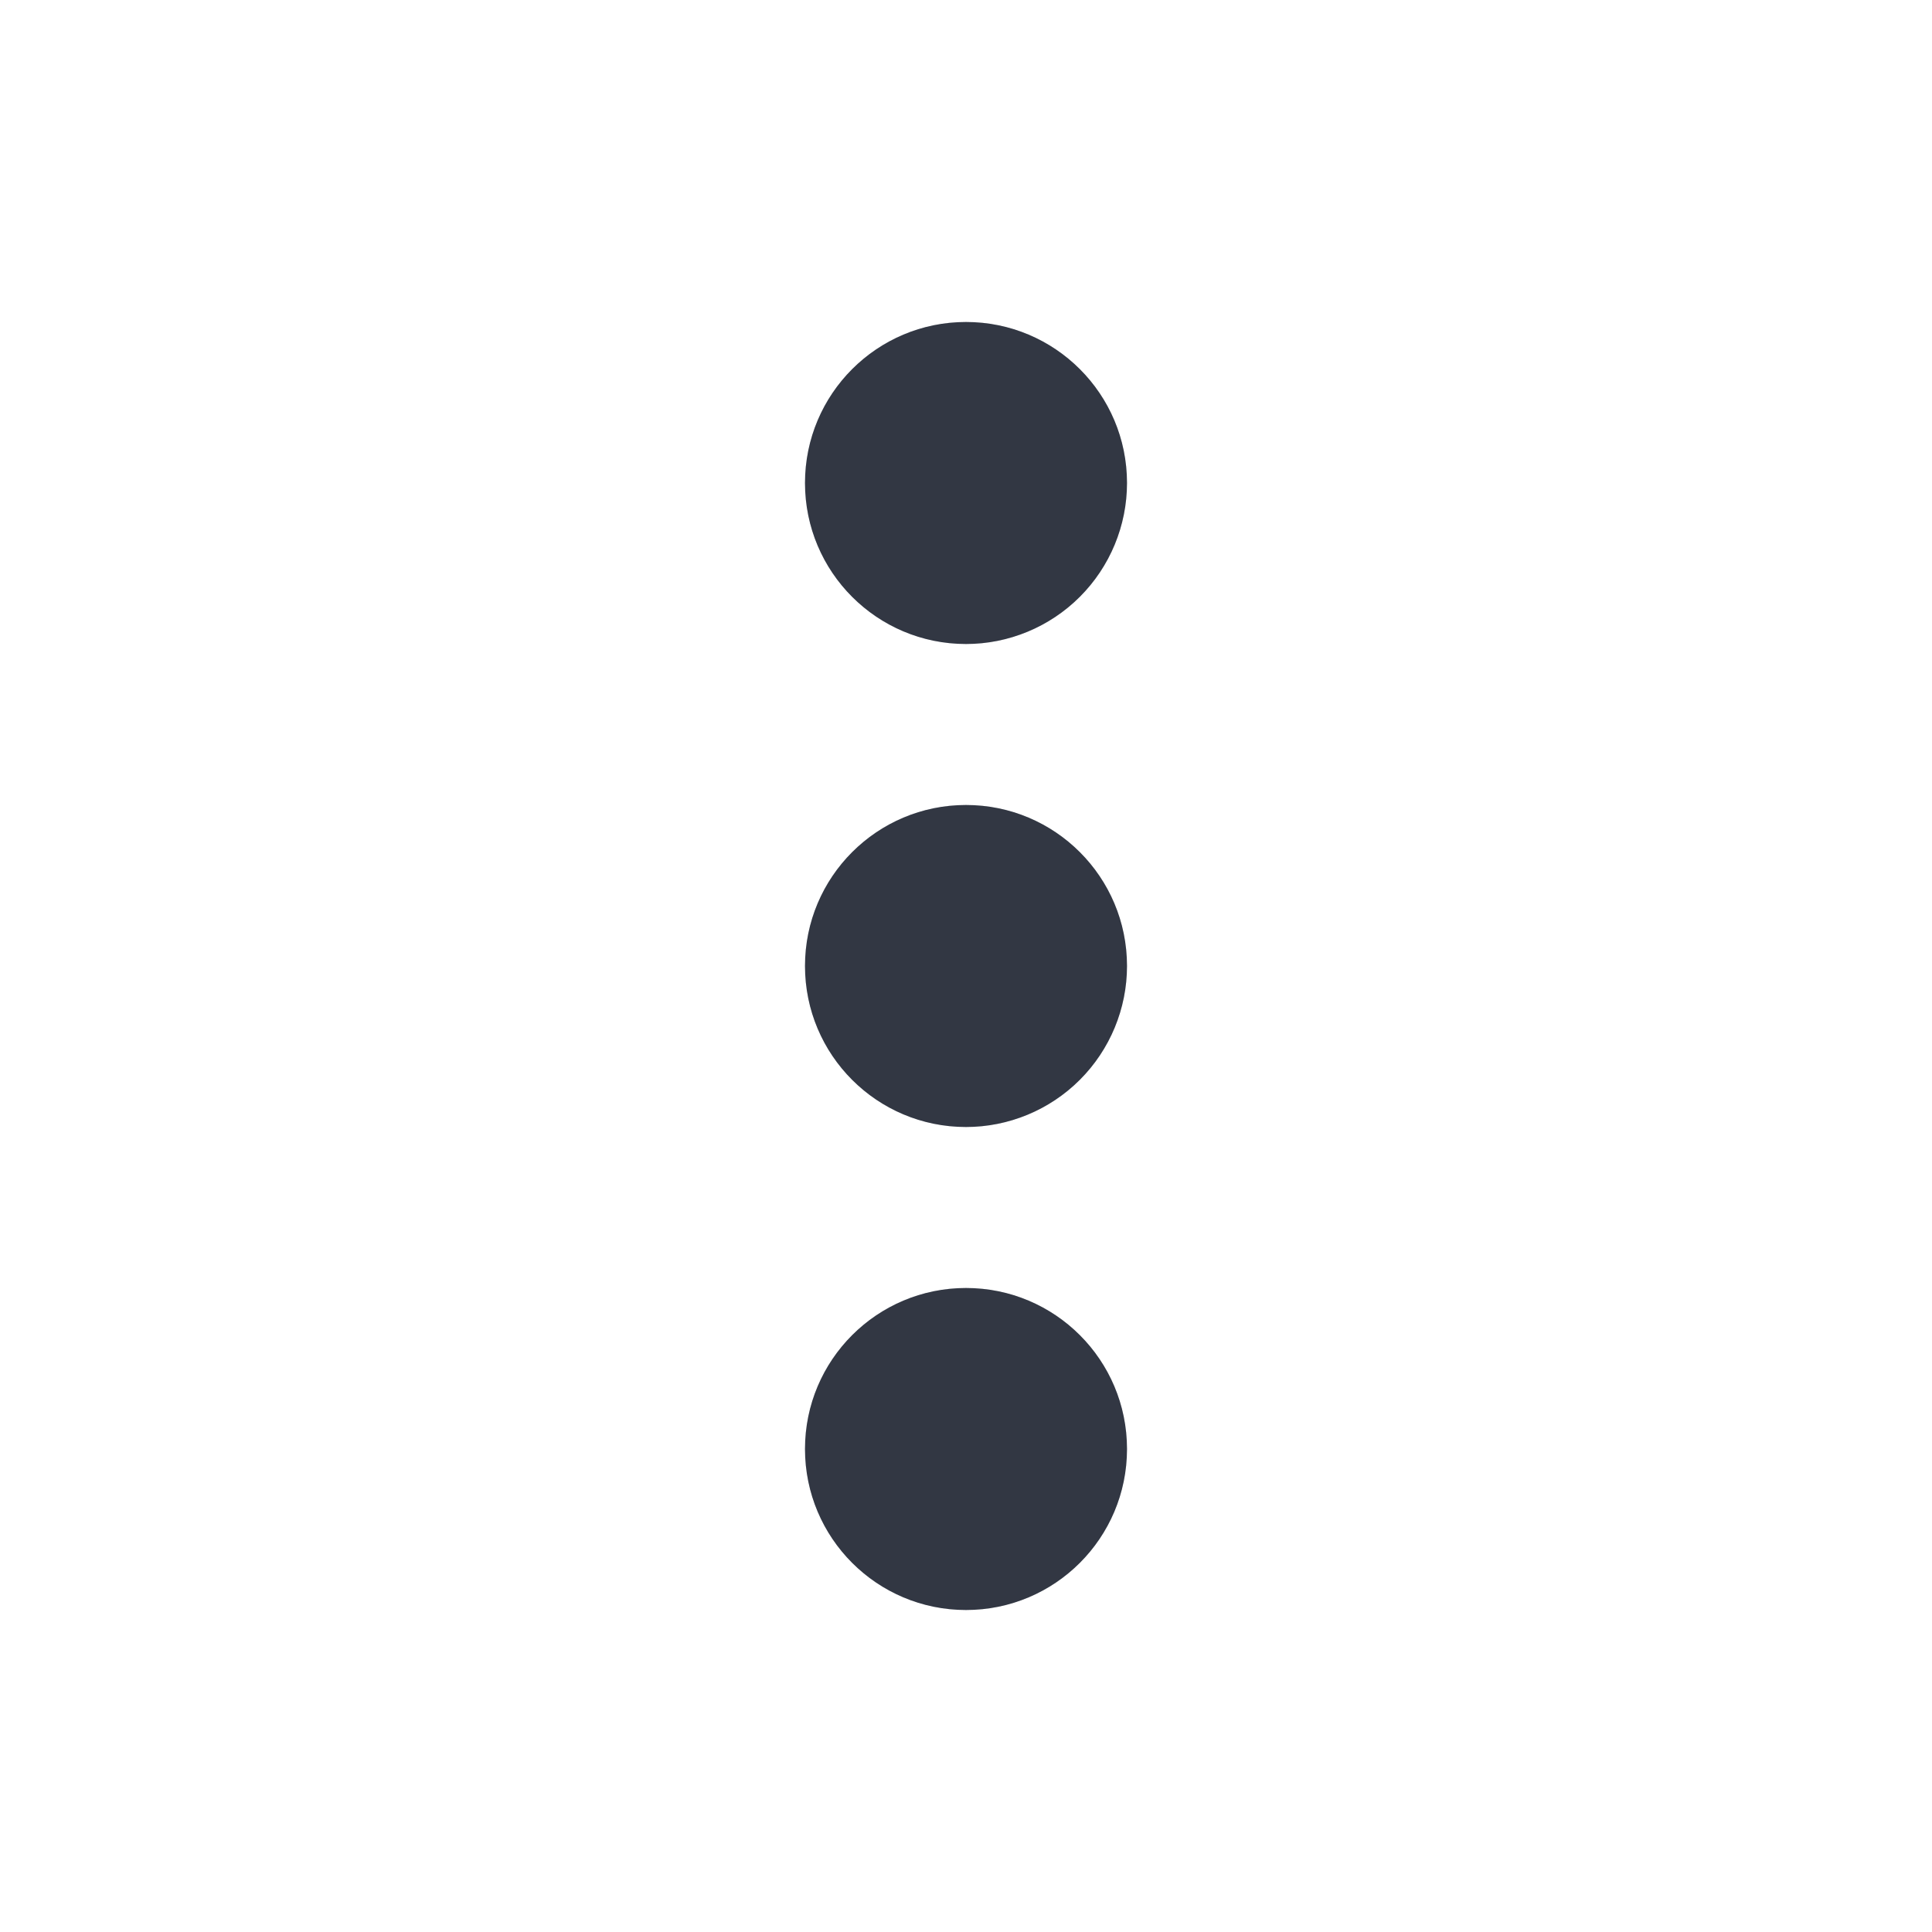
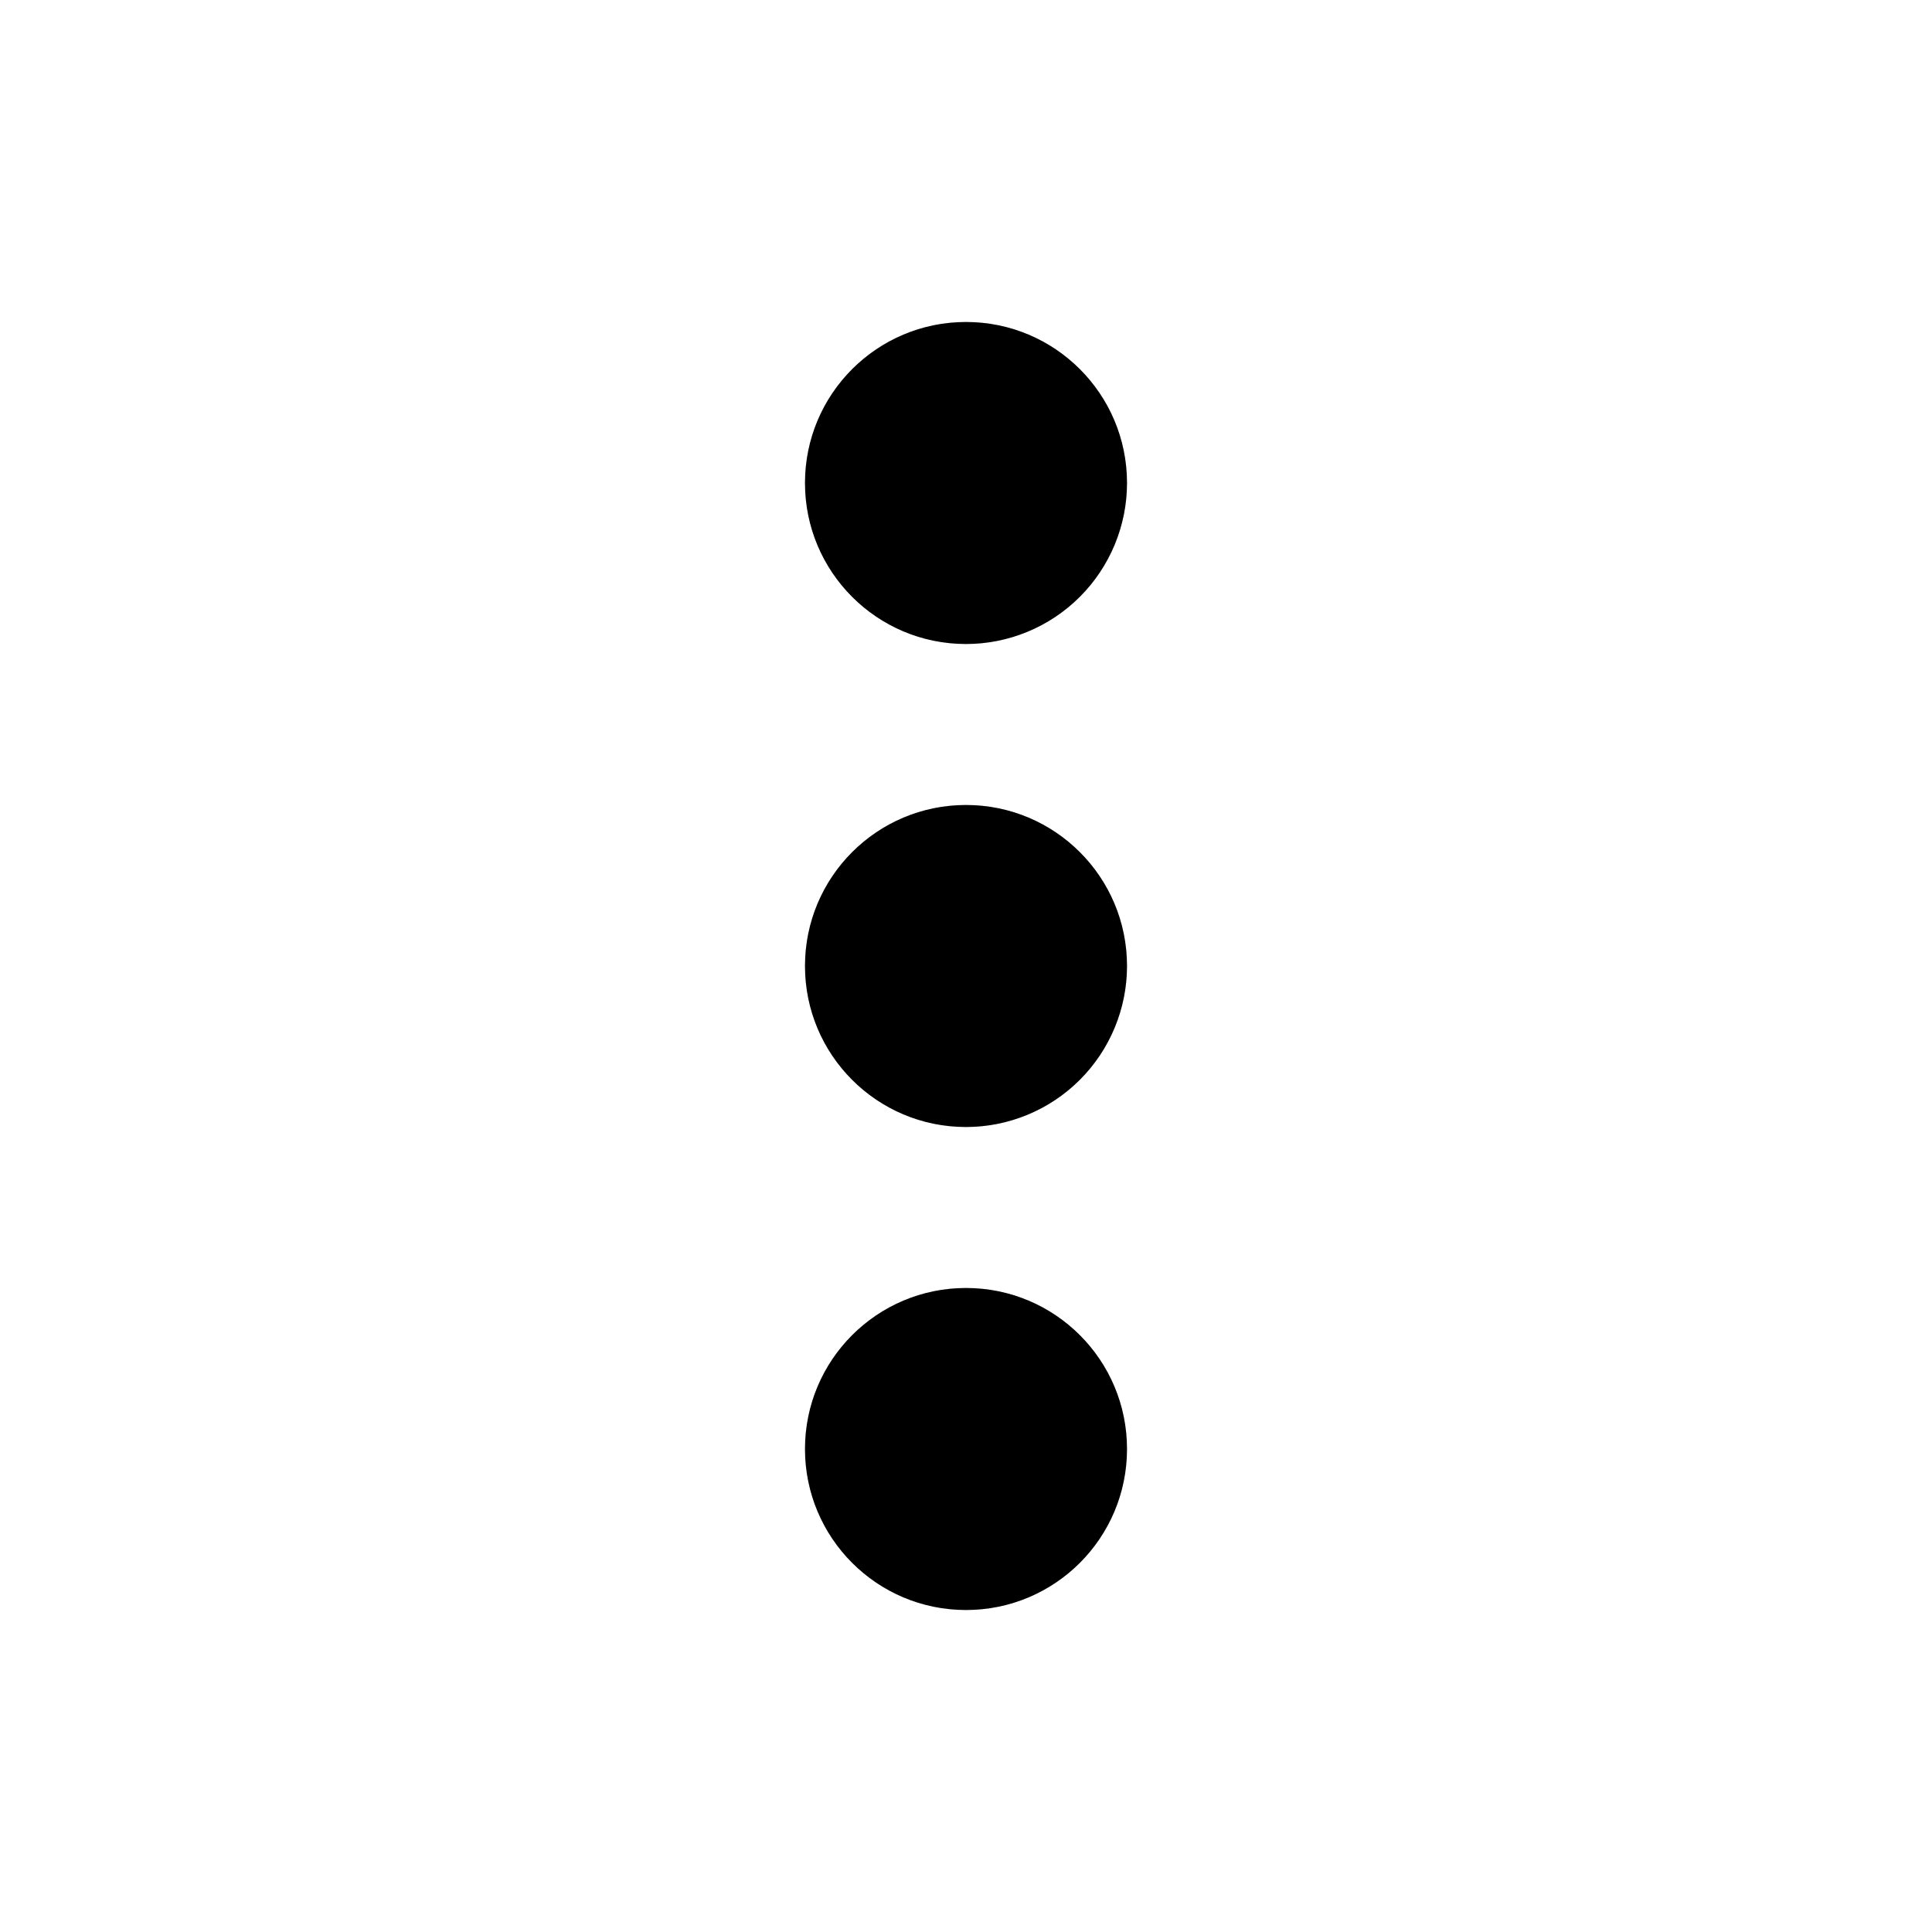
<svg xmlns="http://www.w3.org/2000/svg" width="24" height="24" viewBox="0 0 24 24" fill="none">
-   <path d="M12 20C10.895 20 10 19.105 10 18C10 16.895 10.895 16 12 16C13.105 16 14 16.895 14 18C14 19.105 13.105 20 12 20ZM12 14C10.895 14 10 13.105 10 12C10 10.895 10.895 10 12 10C13.105 10 14 10.895 14 12C14 12.53 13.789 13.039 13.414 13.414C13.039 13.789 12.53 14 12 14ZM12 8C10.895 8 10 7.105 10 6C10 4.895 10.895 4 12 4C13.105 4 14 4.895 14 6C14 6.53 13.789 7.039 13.414 7.414C13.039 7.789 12.53 8 12 8Z" fill="#3E4554" />
+   <path d="M12 20C10.895 20 10 19.105 10 18C10 16.895 10.895 16 12 16C13.105 16 14 16.895 14 18C14 19.105 13.105 20 12 20ZM12 14C10.895 14 10 13.105 10 12C10 10.895 10.895 10 12 10C13.105 10 14 10.895 14 12C14 12.53 13.789 13.039 13.414 13.414C13.039 13.789 12.53 14 12 14ZM12 8C10.895 8 10 7.105 10 6C10 4.895 10.895 4 12 4C13.105 4 14 4.895 14 6C14 6.53 13.789 7.039 13.414 7.414C13.039 7.789 12.53 8 12 8Z" fill="currentColor" />
  <path d="M12 20C10.895 20 10 19.105 10 18C10 16.895 10.895 16 12 16C13.105 16 14 16.895 14 18C14 19.105 13.105 20 12 20ZM12 14C10.895 14 10 13.105 10 12C10 10.895 10.895 10 12 10C13.105 10 14 10.895 14 12C14 12.53 13.789 13.039 13.414 13.414C13.039 13.789 12.53 14 12 14ZM12 8C10.895 8 10 7.105 10 6C10 4.895 10.895 4 12 4C13.105 4 14 4.895 14 6C14 6.53 13.789 7.039 13.414 7.414C13.039 7.789 12.53 8 12 8Z" fill="black" fill-opacity="0.2" />
</svg>
